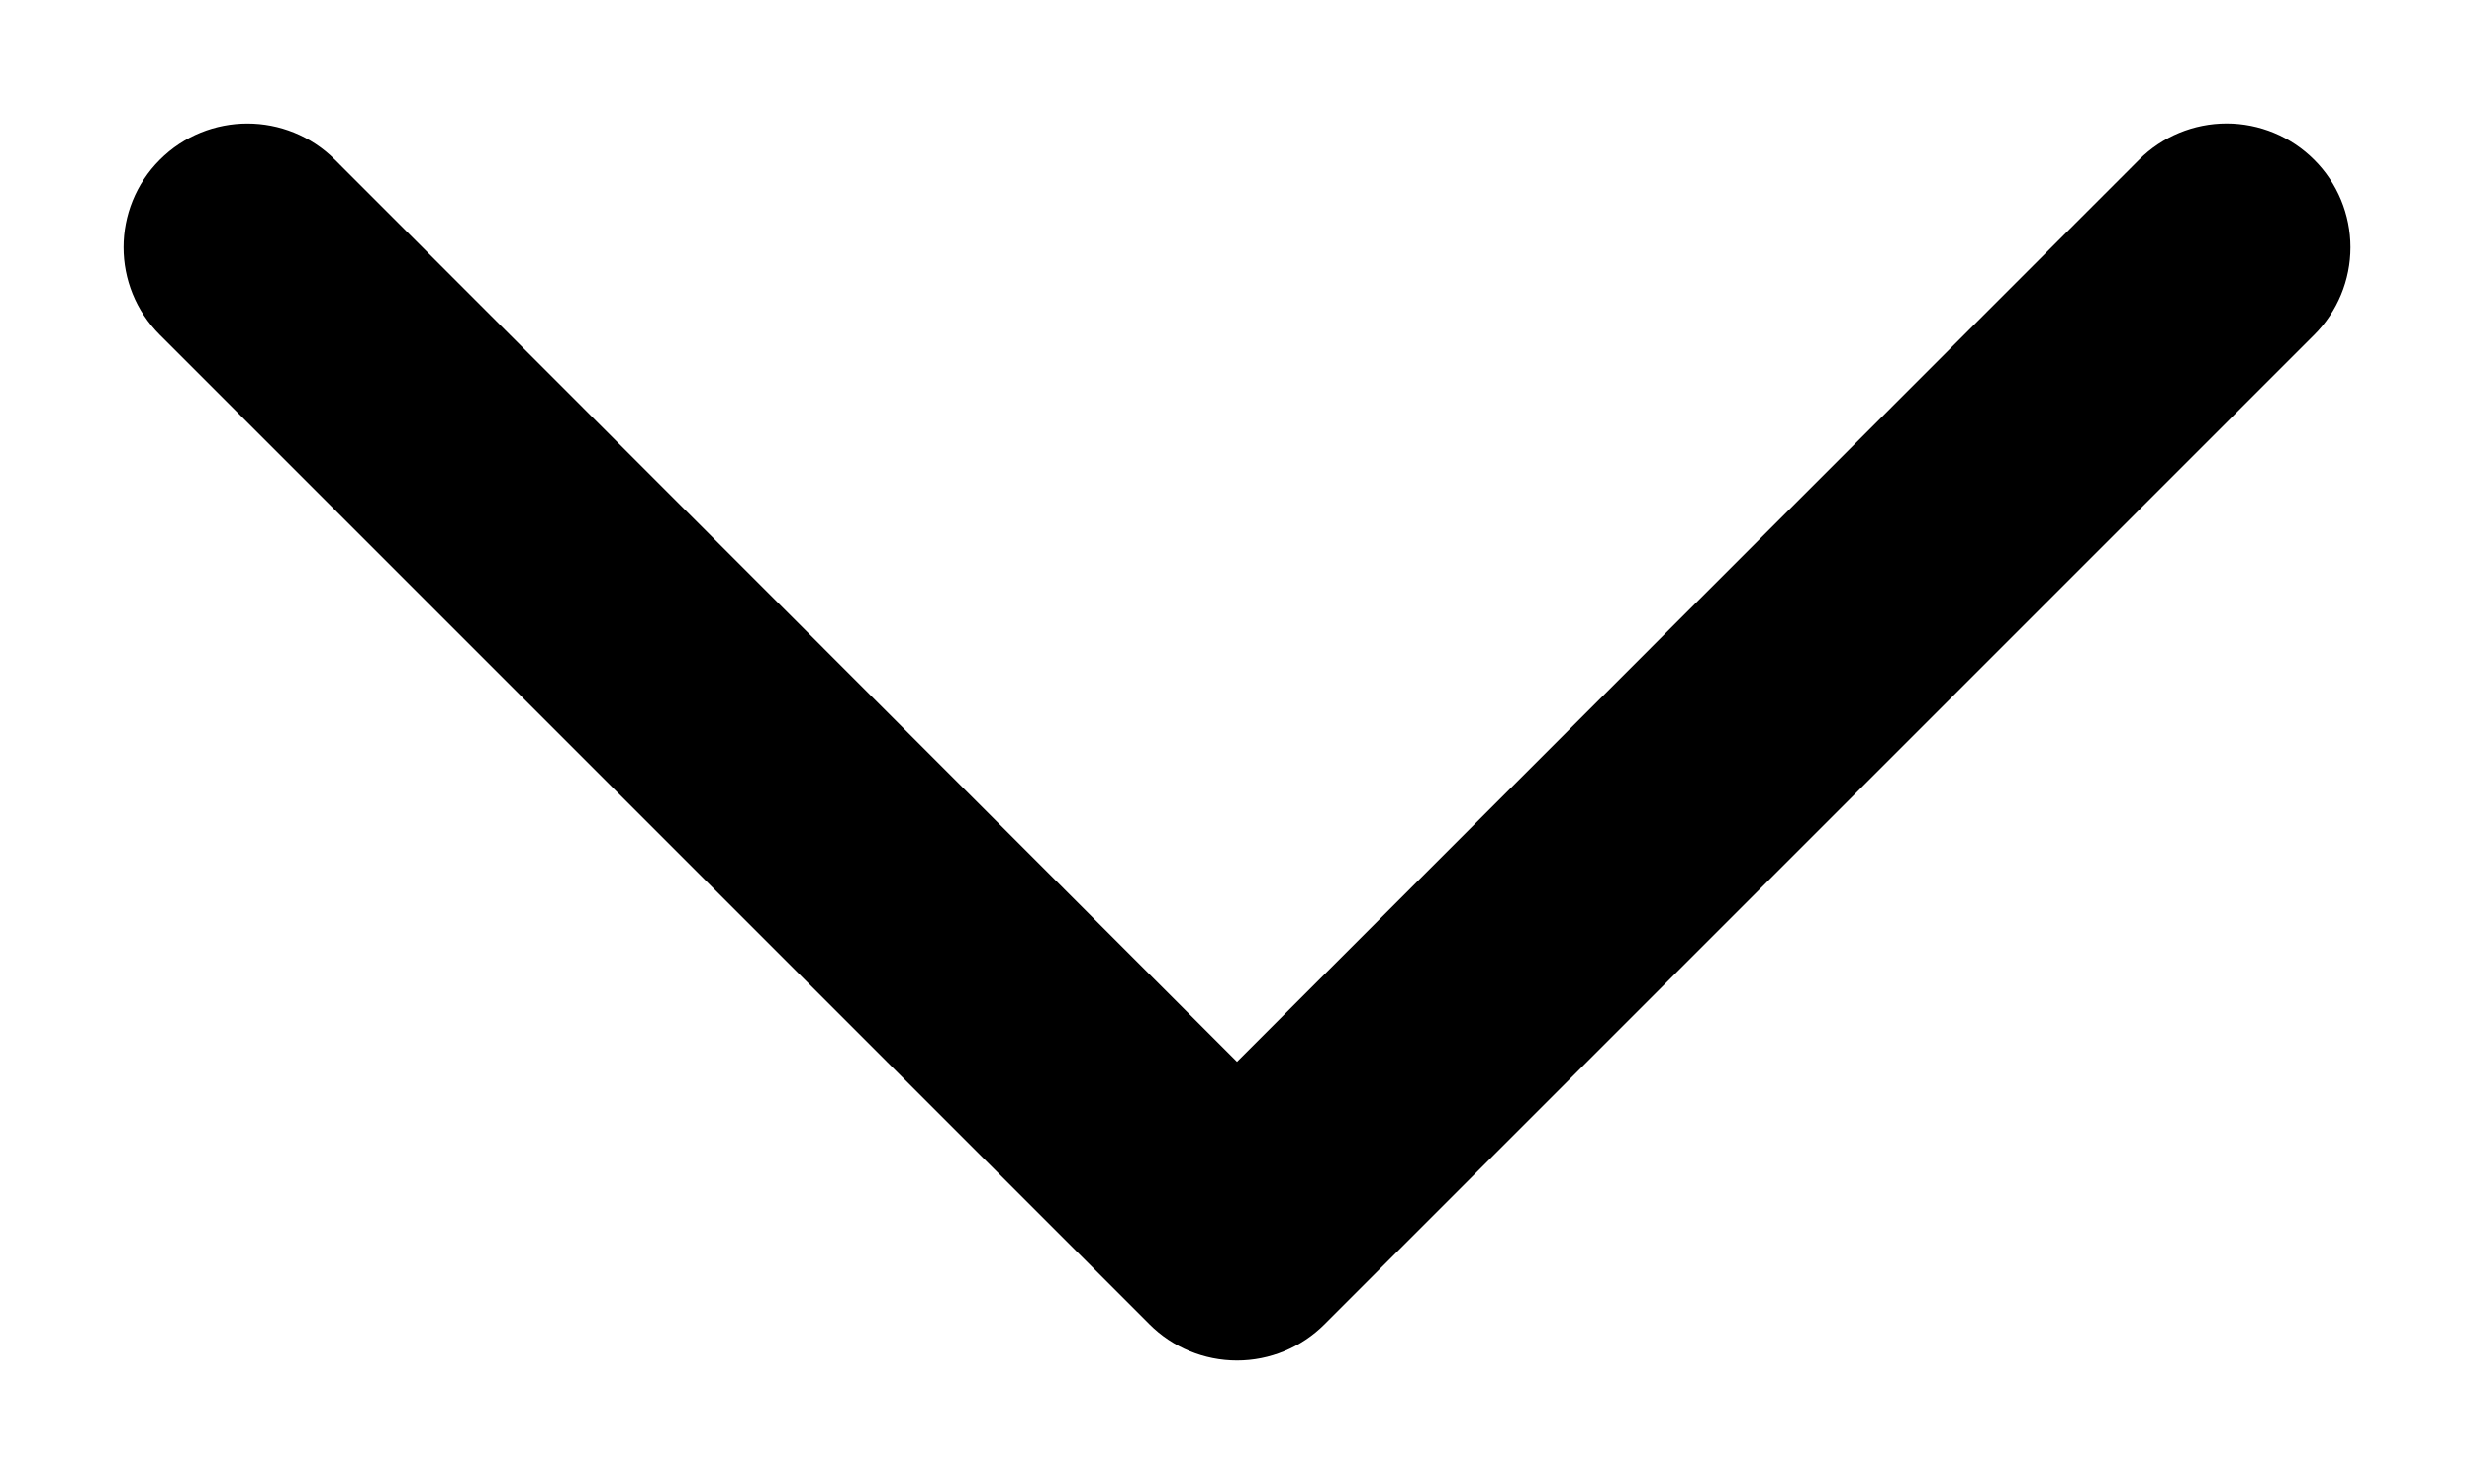
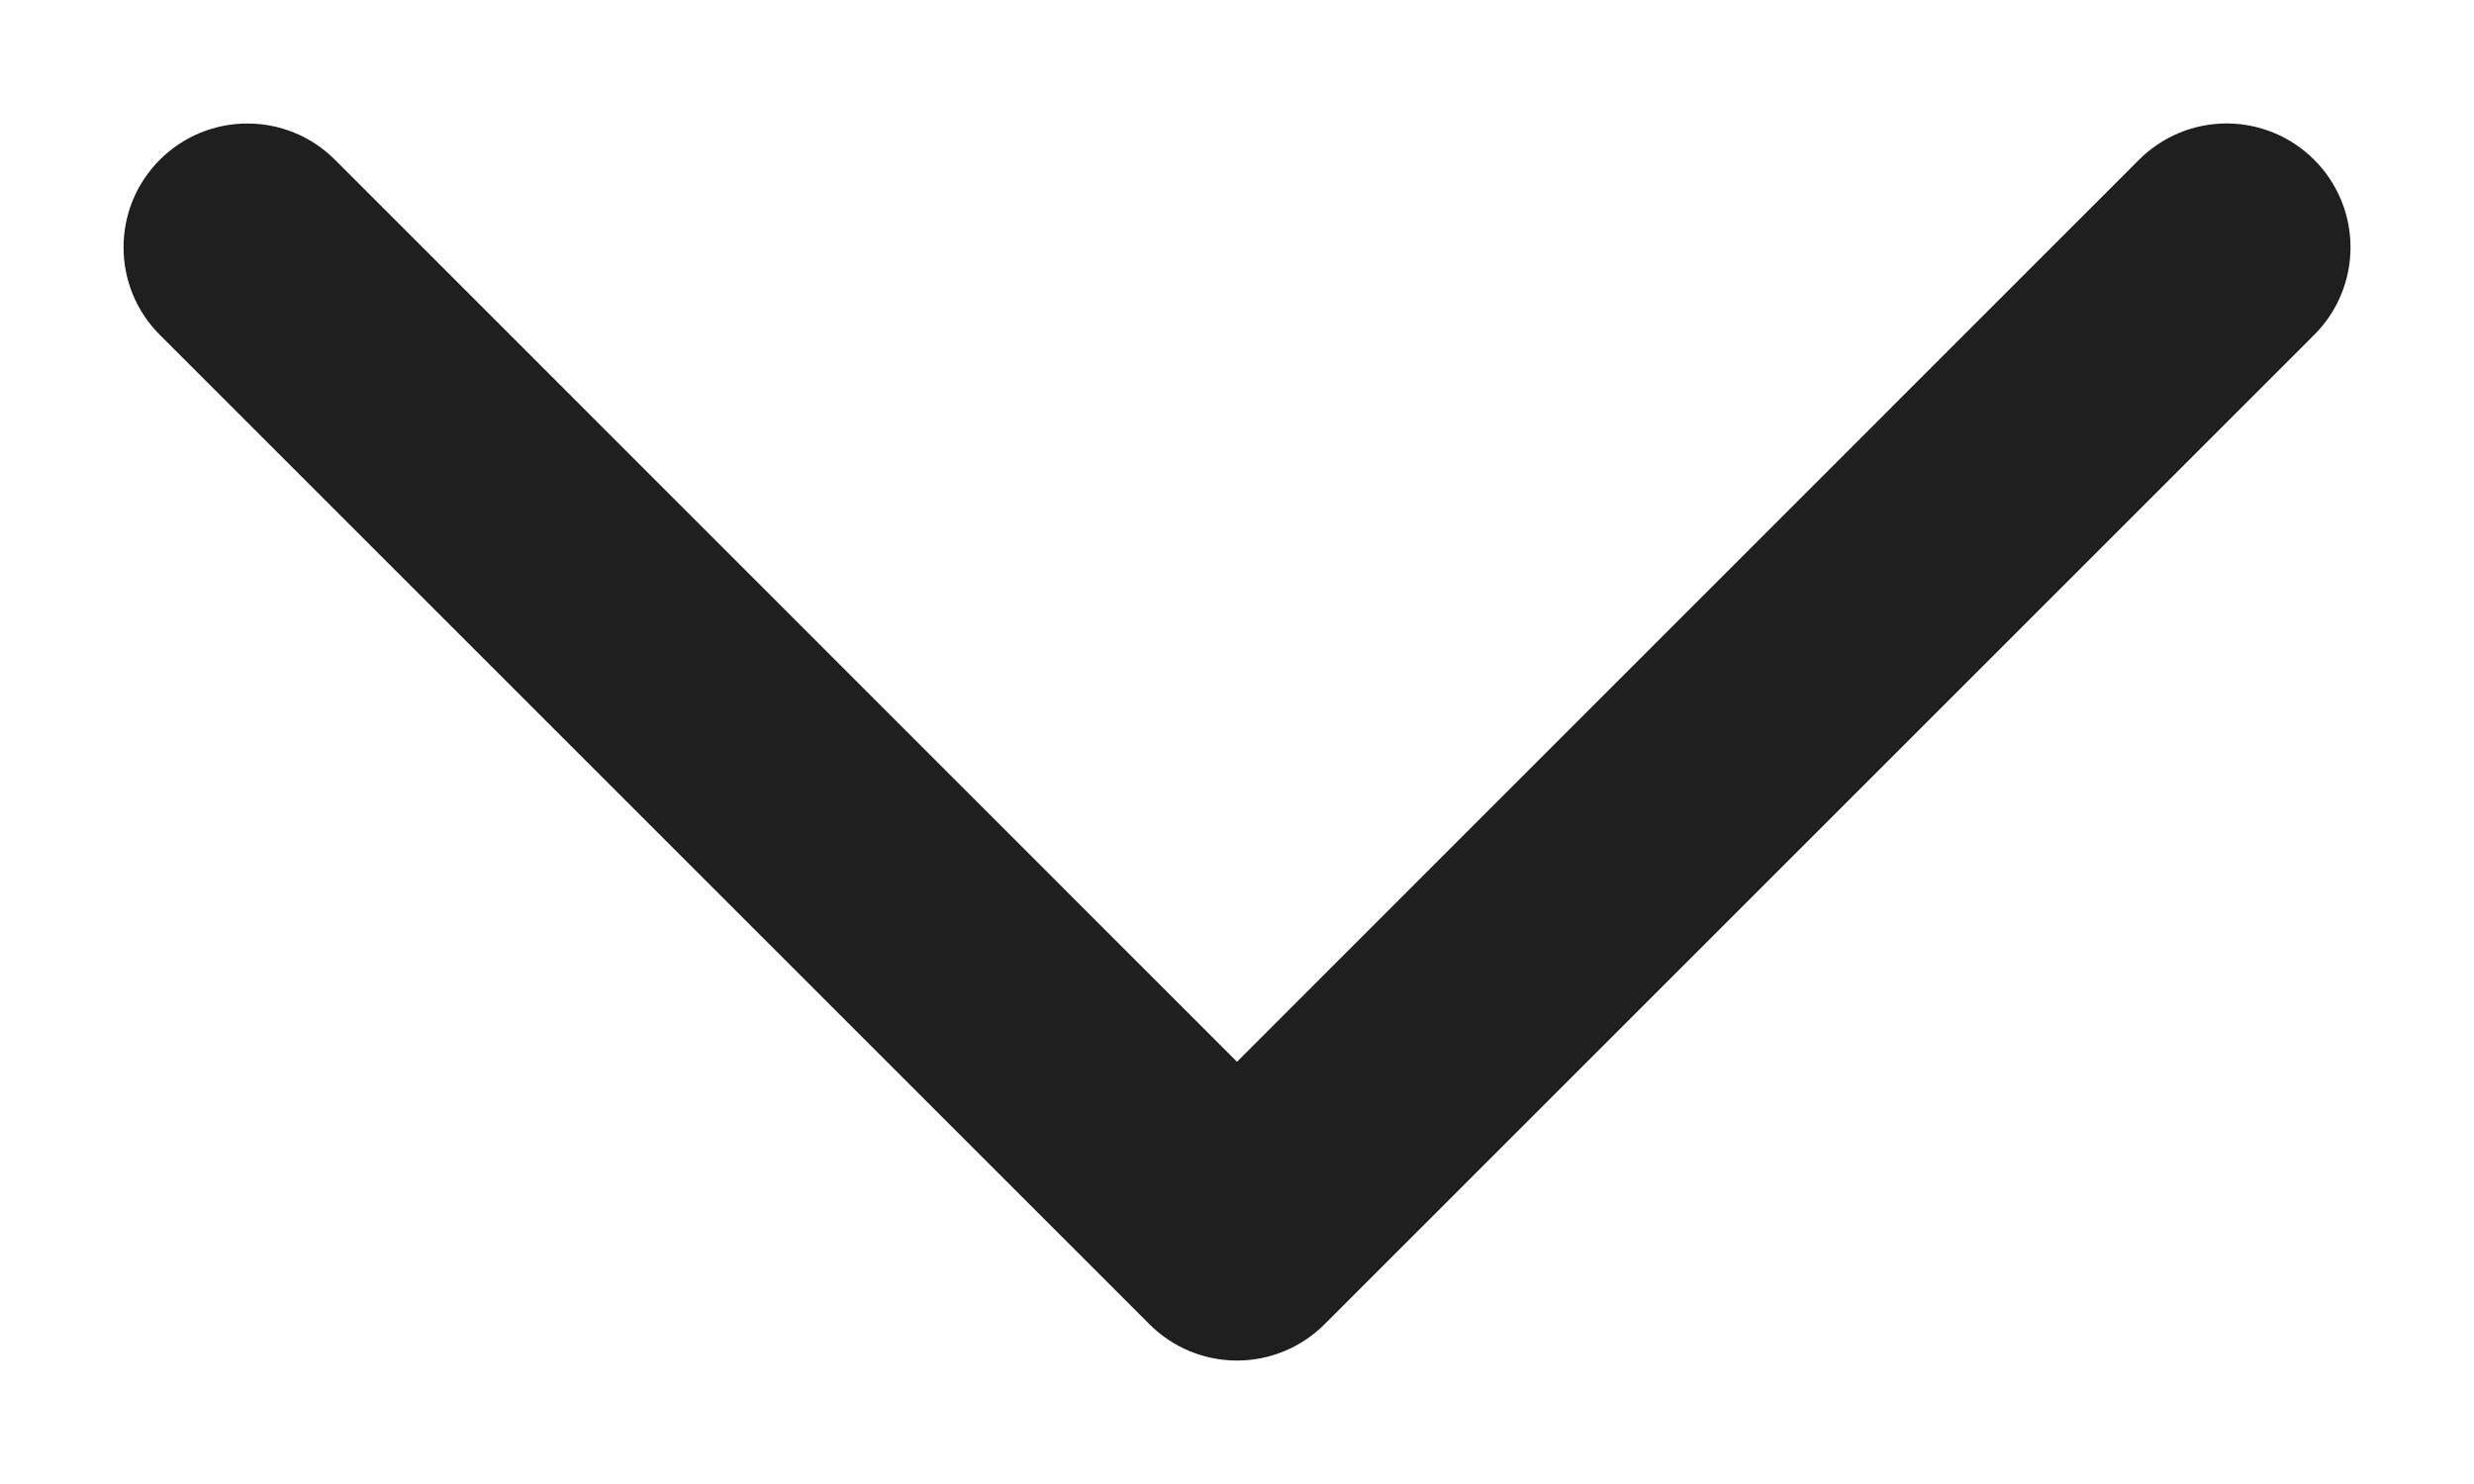
<svg class="icon icon-caret" viewBox="0 0 10 6">
-   <path fill="currentColor" fill-rule="evenodd" d="M9.354.646a.5.5 0 0 0-.708 0L5 4.293 1.354.646a.5.5 0 0 0-.708.708l4 4a.5.5 0 0 0 .708 0l4-4a.5.5 0 0 0 0-.708" clip-rule="evenodd" />
+   <path fill="#1F1F1F" fill-rule="evenodd" d="M9.354.646a.5.5 0 0 0-.708 0L5 4.293 1.354.646a.5.5 0 0 0-.708.708l4 4a.5.5 0 0 0 .708 0l4-4a.5.5 0 0 0 0-.708" clip-rule="evenodd" />
</svg>
